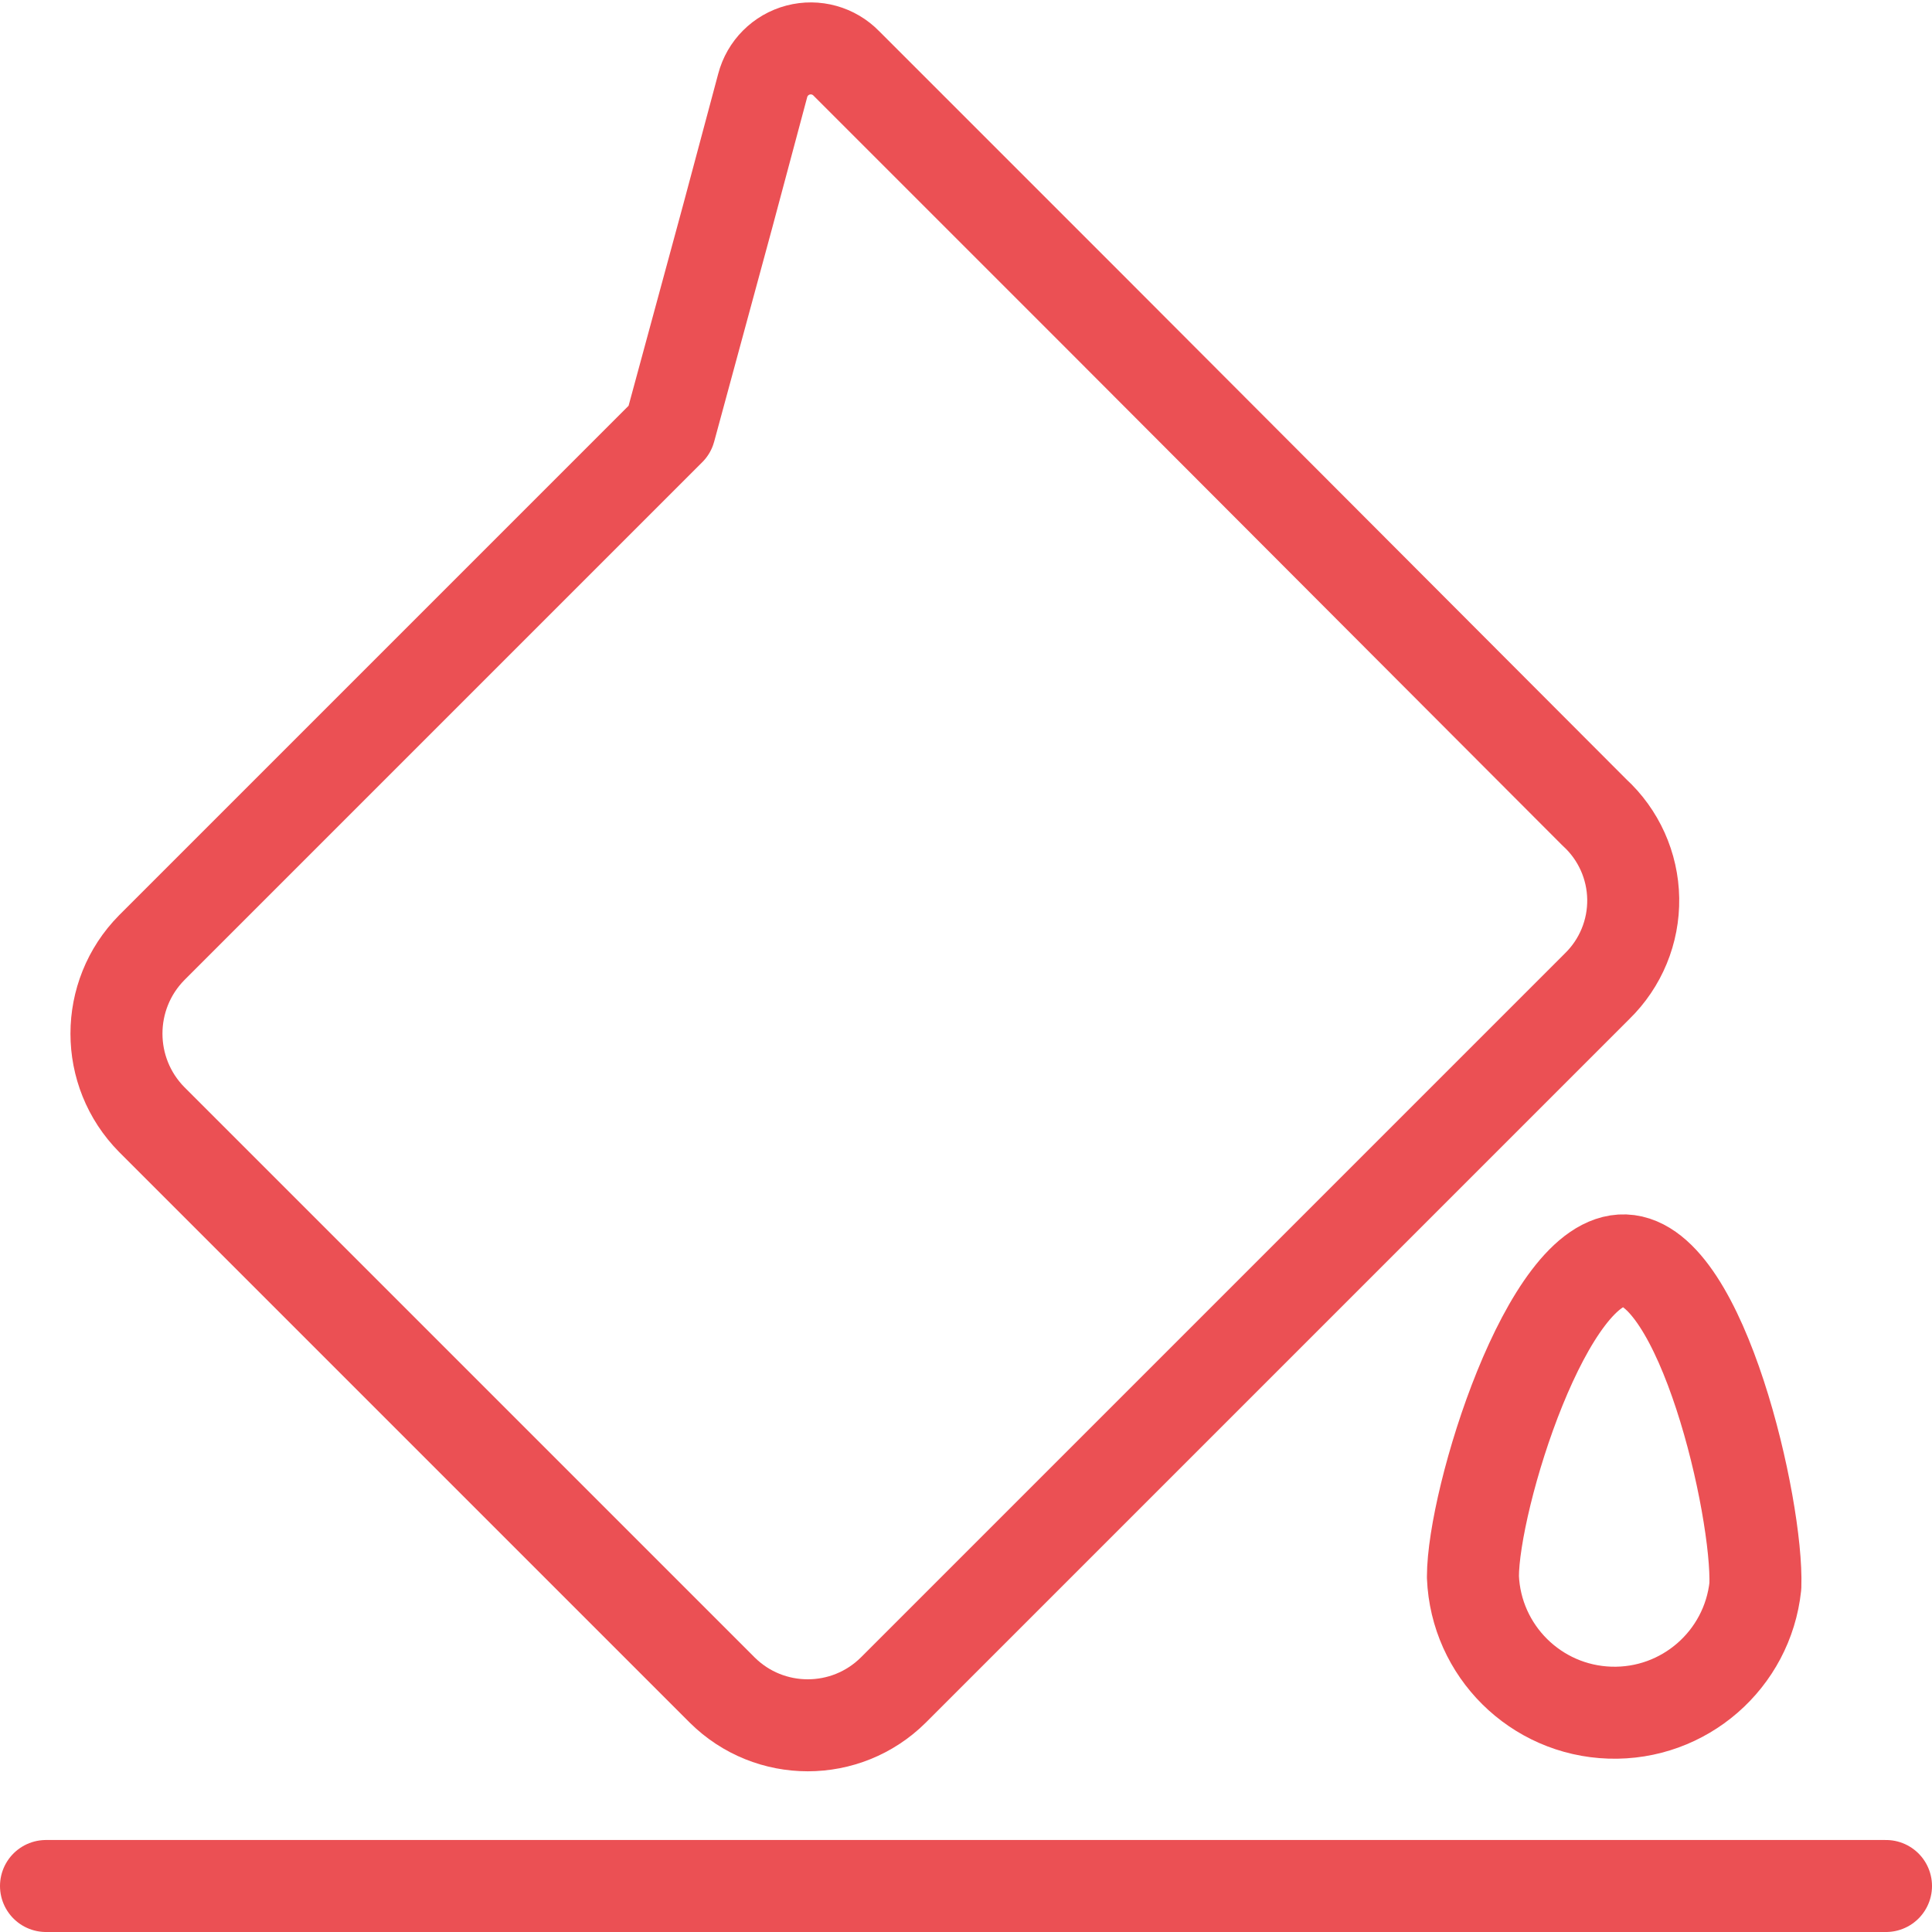
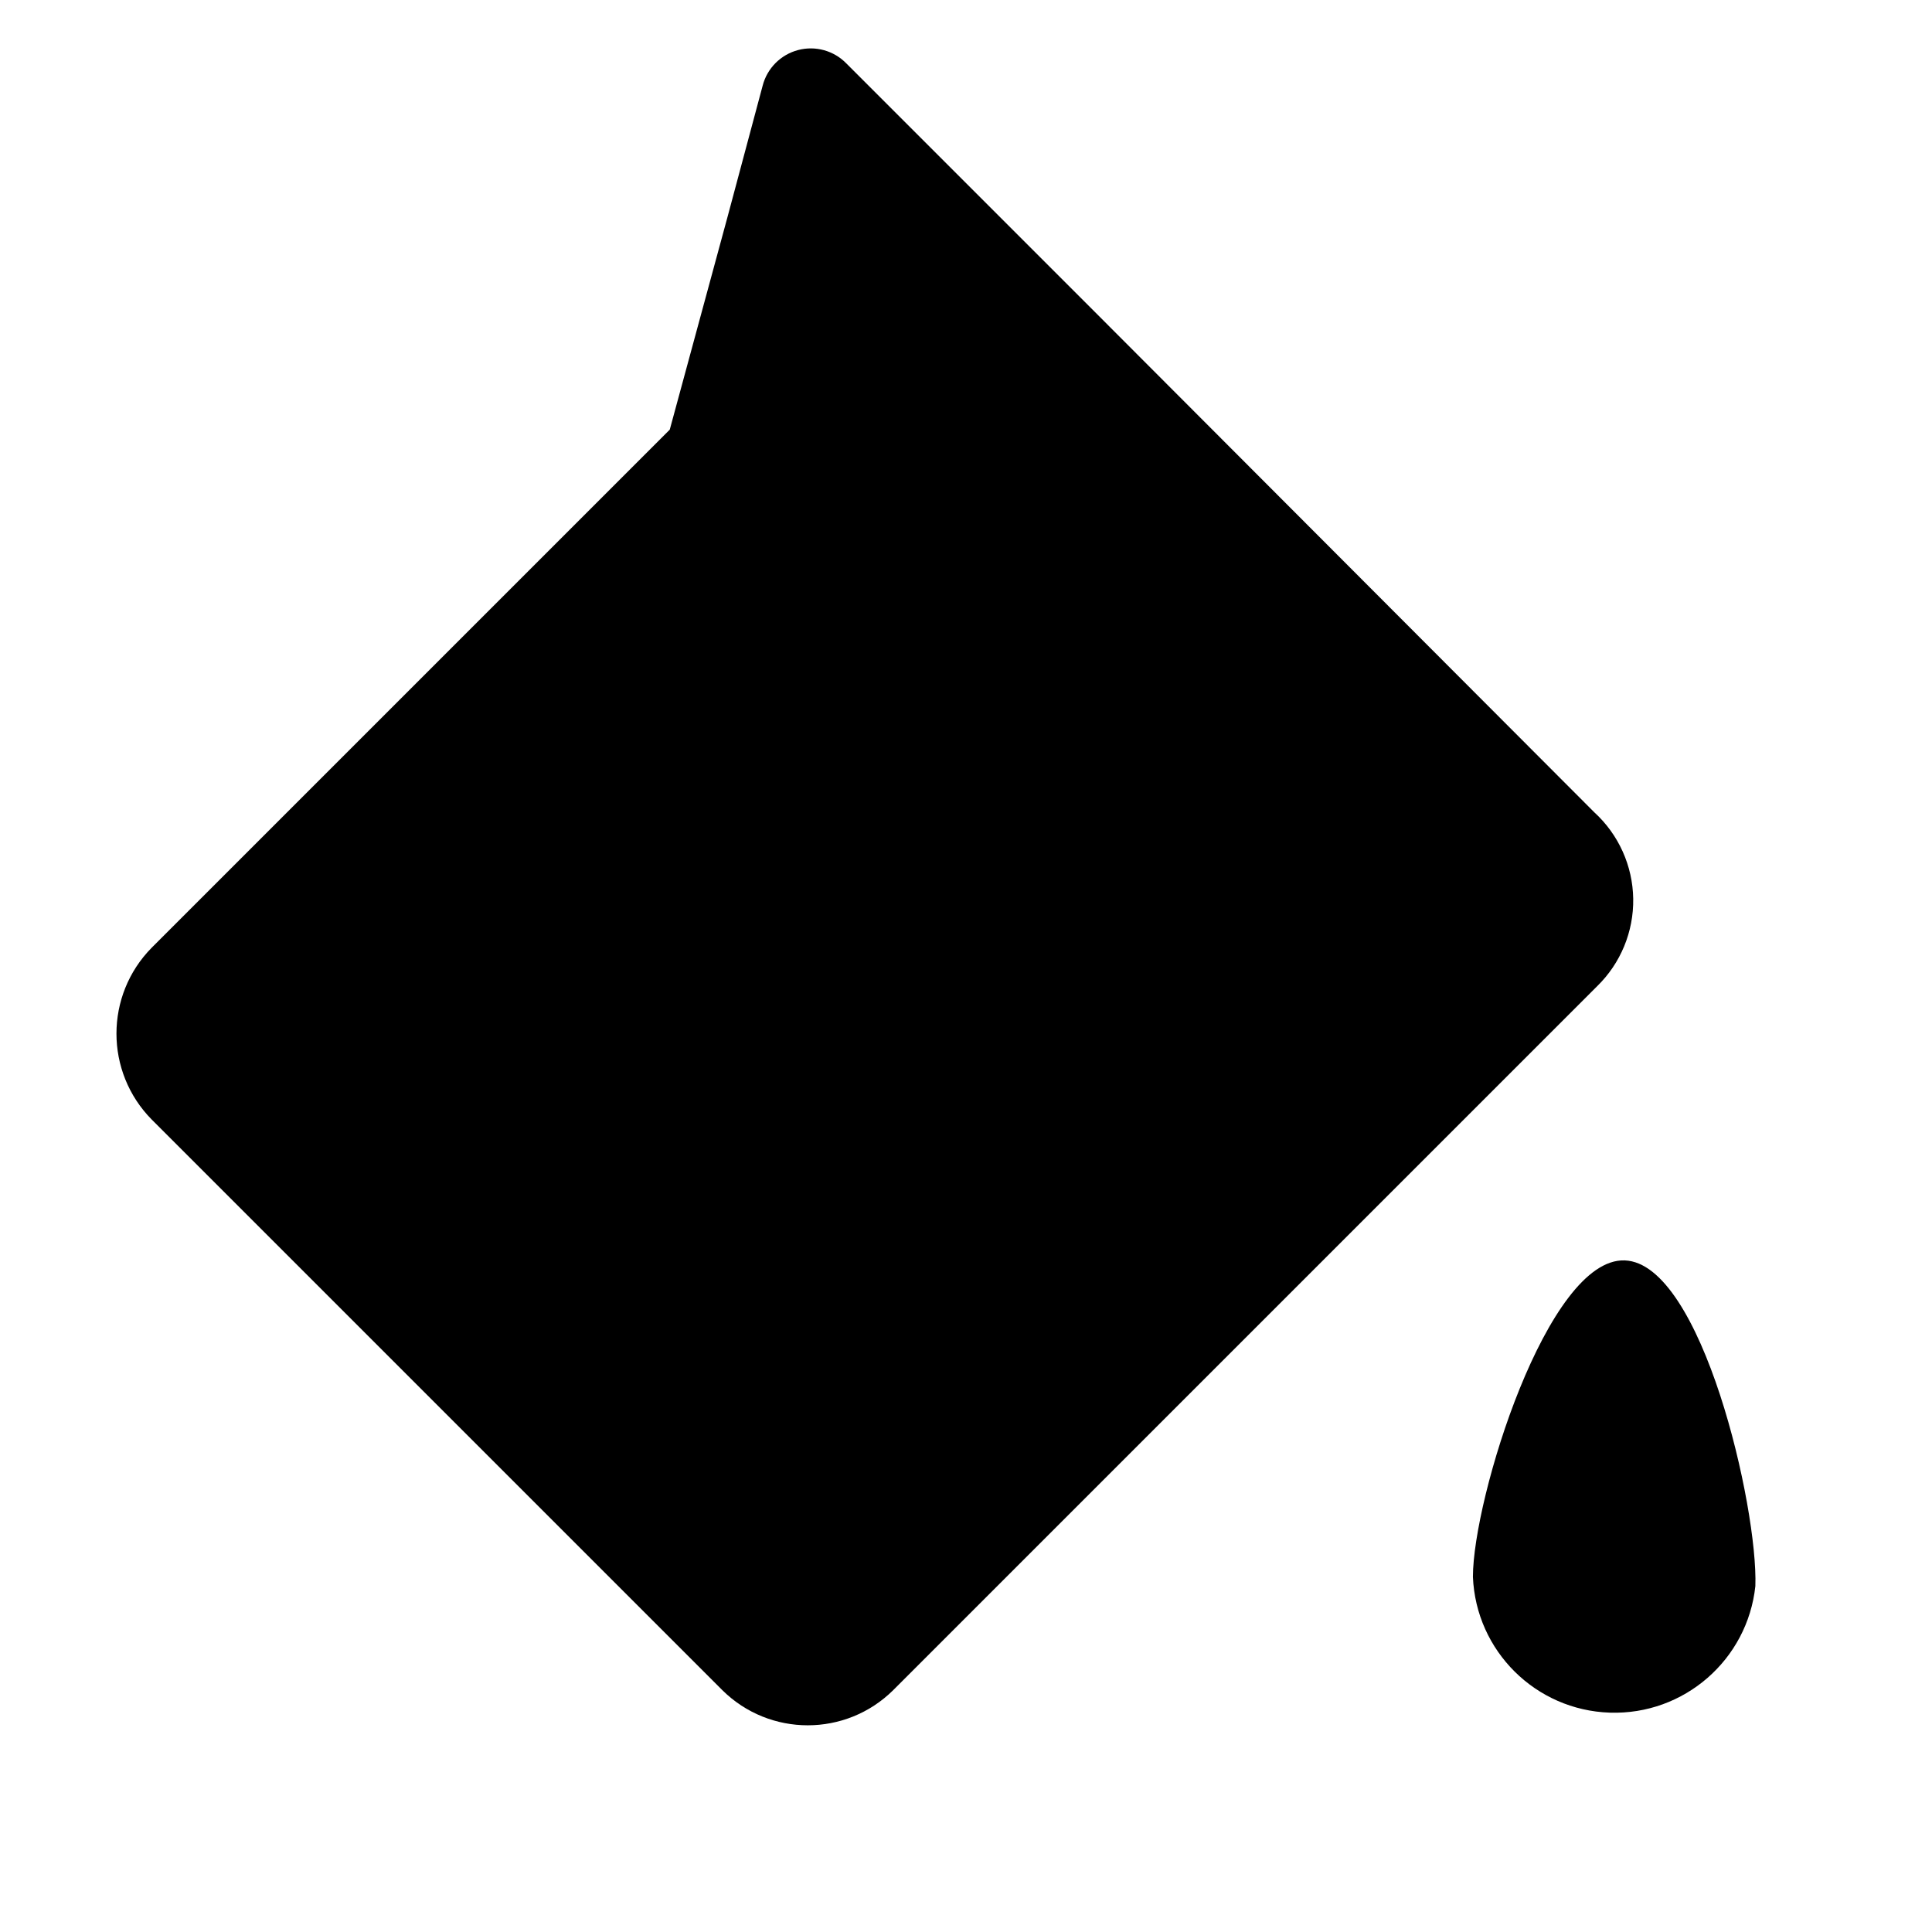
<svg xmlns="http://www.w3.org/2000/svg" id="Layer_1" data-name="Layer 1" viewBox="0 0 21 21">
  <defs>
-     <style>.cls-1{fill:none;stroke:#eb5054;stroke-linecap:round;stroke-linejoin:round;}</style>
+     <style>.background-fill-icon .cls-1{fill:none;stroke:#eb5054;stroke-linecap:round;stroke-linejoin:round;}</style>
  </defs>
  <path class="cls-1" d="M559,151.83l-5.43-5.44-.77-.77-.93-.93-1-1a.54.54,0,0,0-.91.24l-.38,1.42-.63,2.32-5.63,5.63a1.33,1.33,0,0,0,0,1.87l6.2,6.2a1.32,1.32,0,0,0,1.86,0l7.65-7.65A1.3,1.3,0,0,0,559,151.83Z" transform="translate(-541.67 -143)" />
  <path class="cls-1" d="M560.75,160.24a1.54,1.54,0,0,1-3.07-.1c0-.85.81-3.47,1.65-3.44S560.78,159.39,560.75,160.24Z" transform="translate(-541.67 -143)" />
  <line class="cls-1" x1="0.5" y1="20.5" x2="20.5" y2="20.5" />
</svg>
